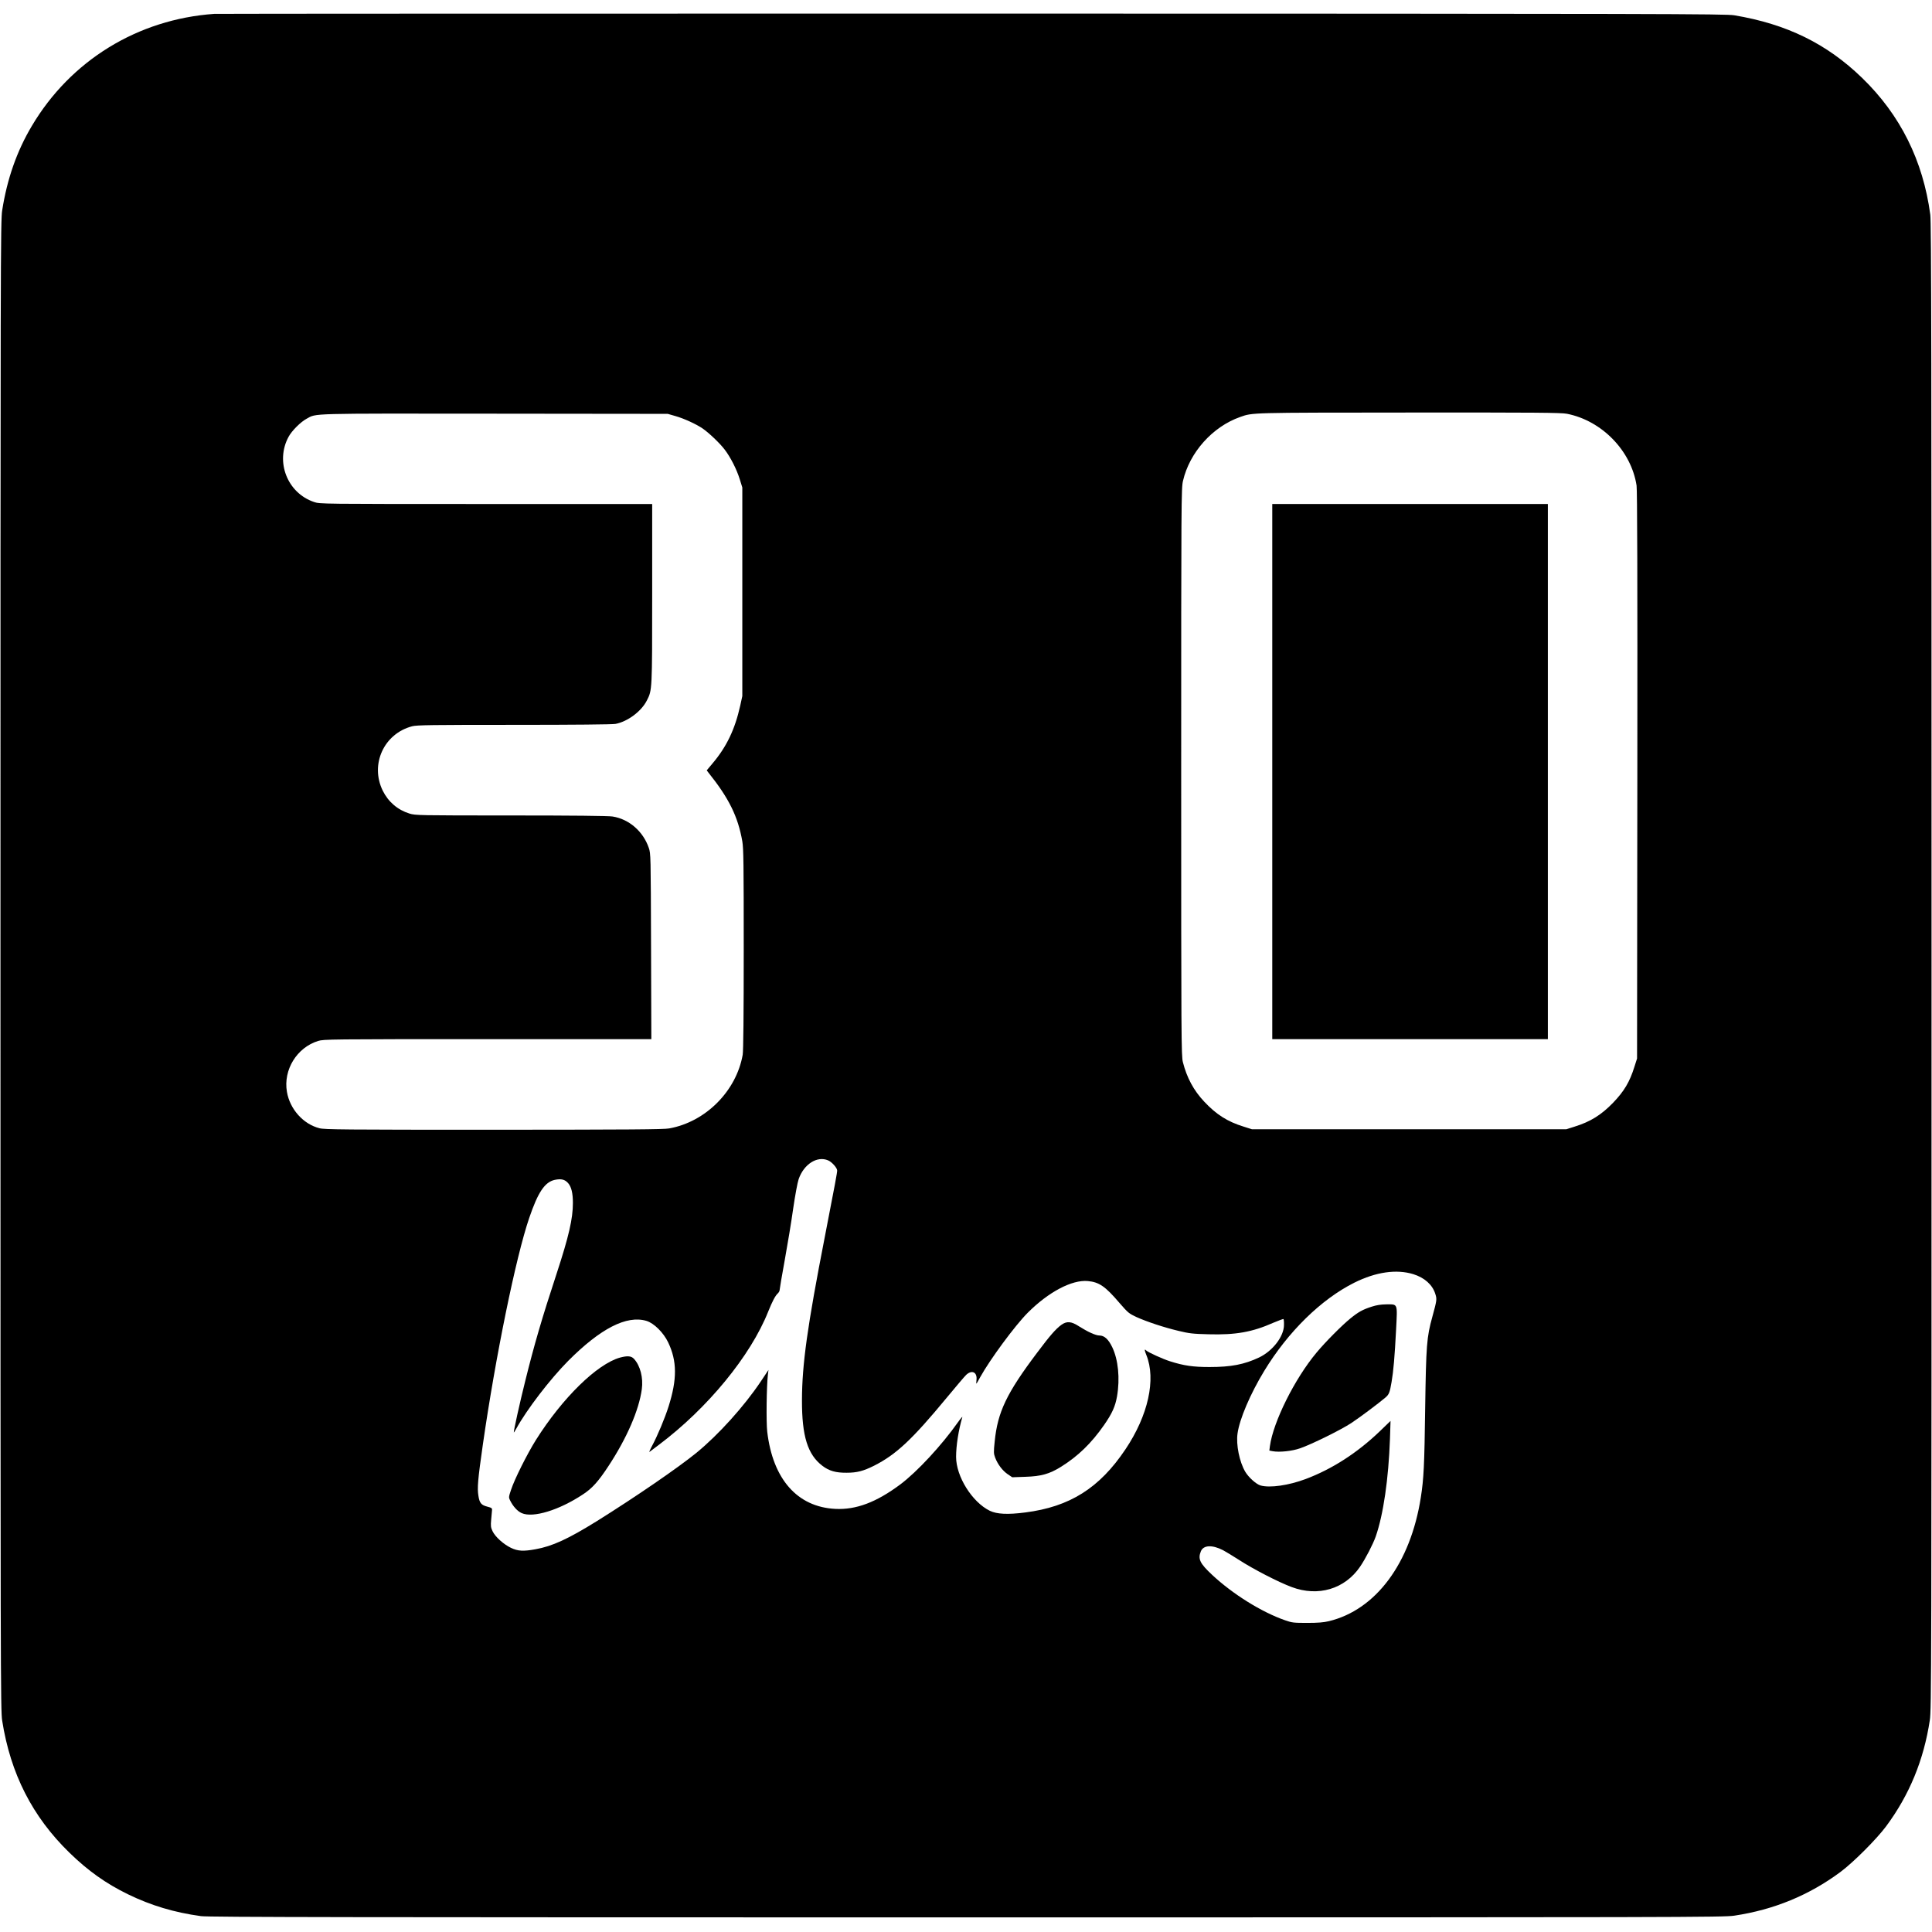
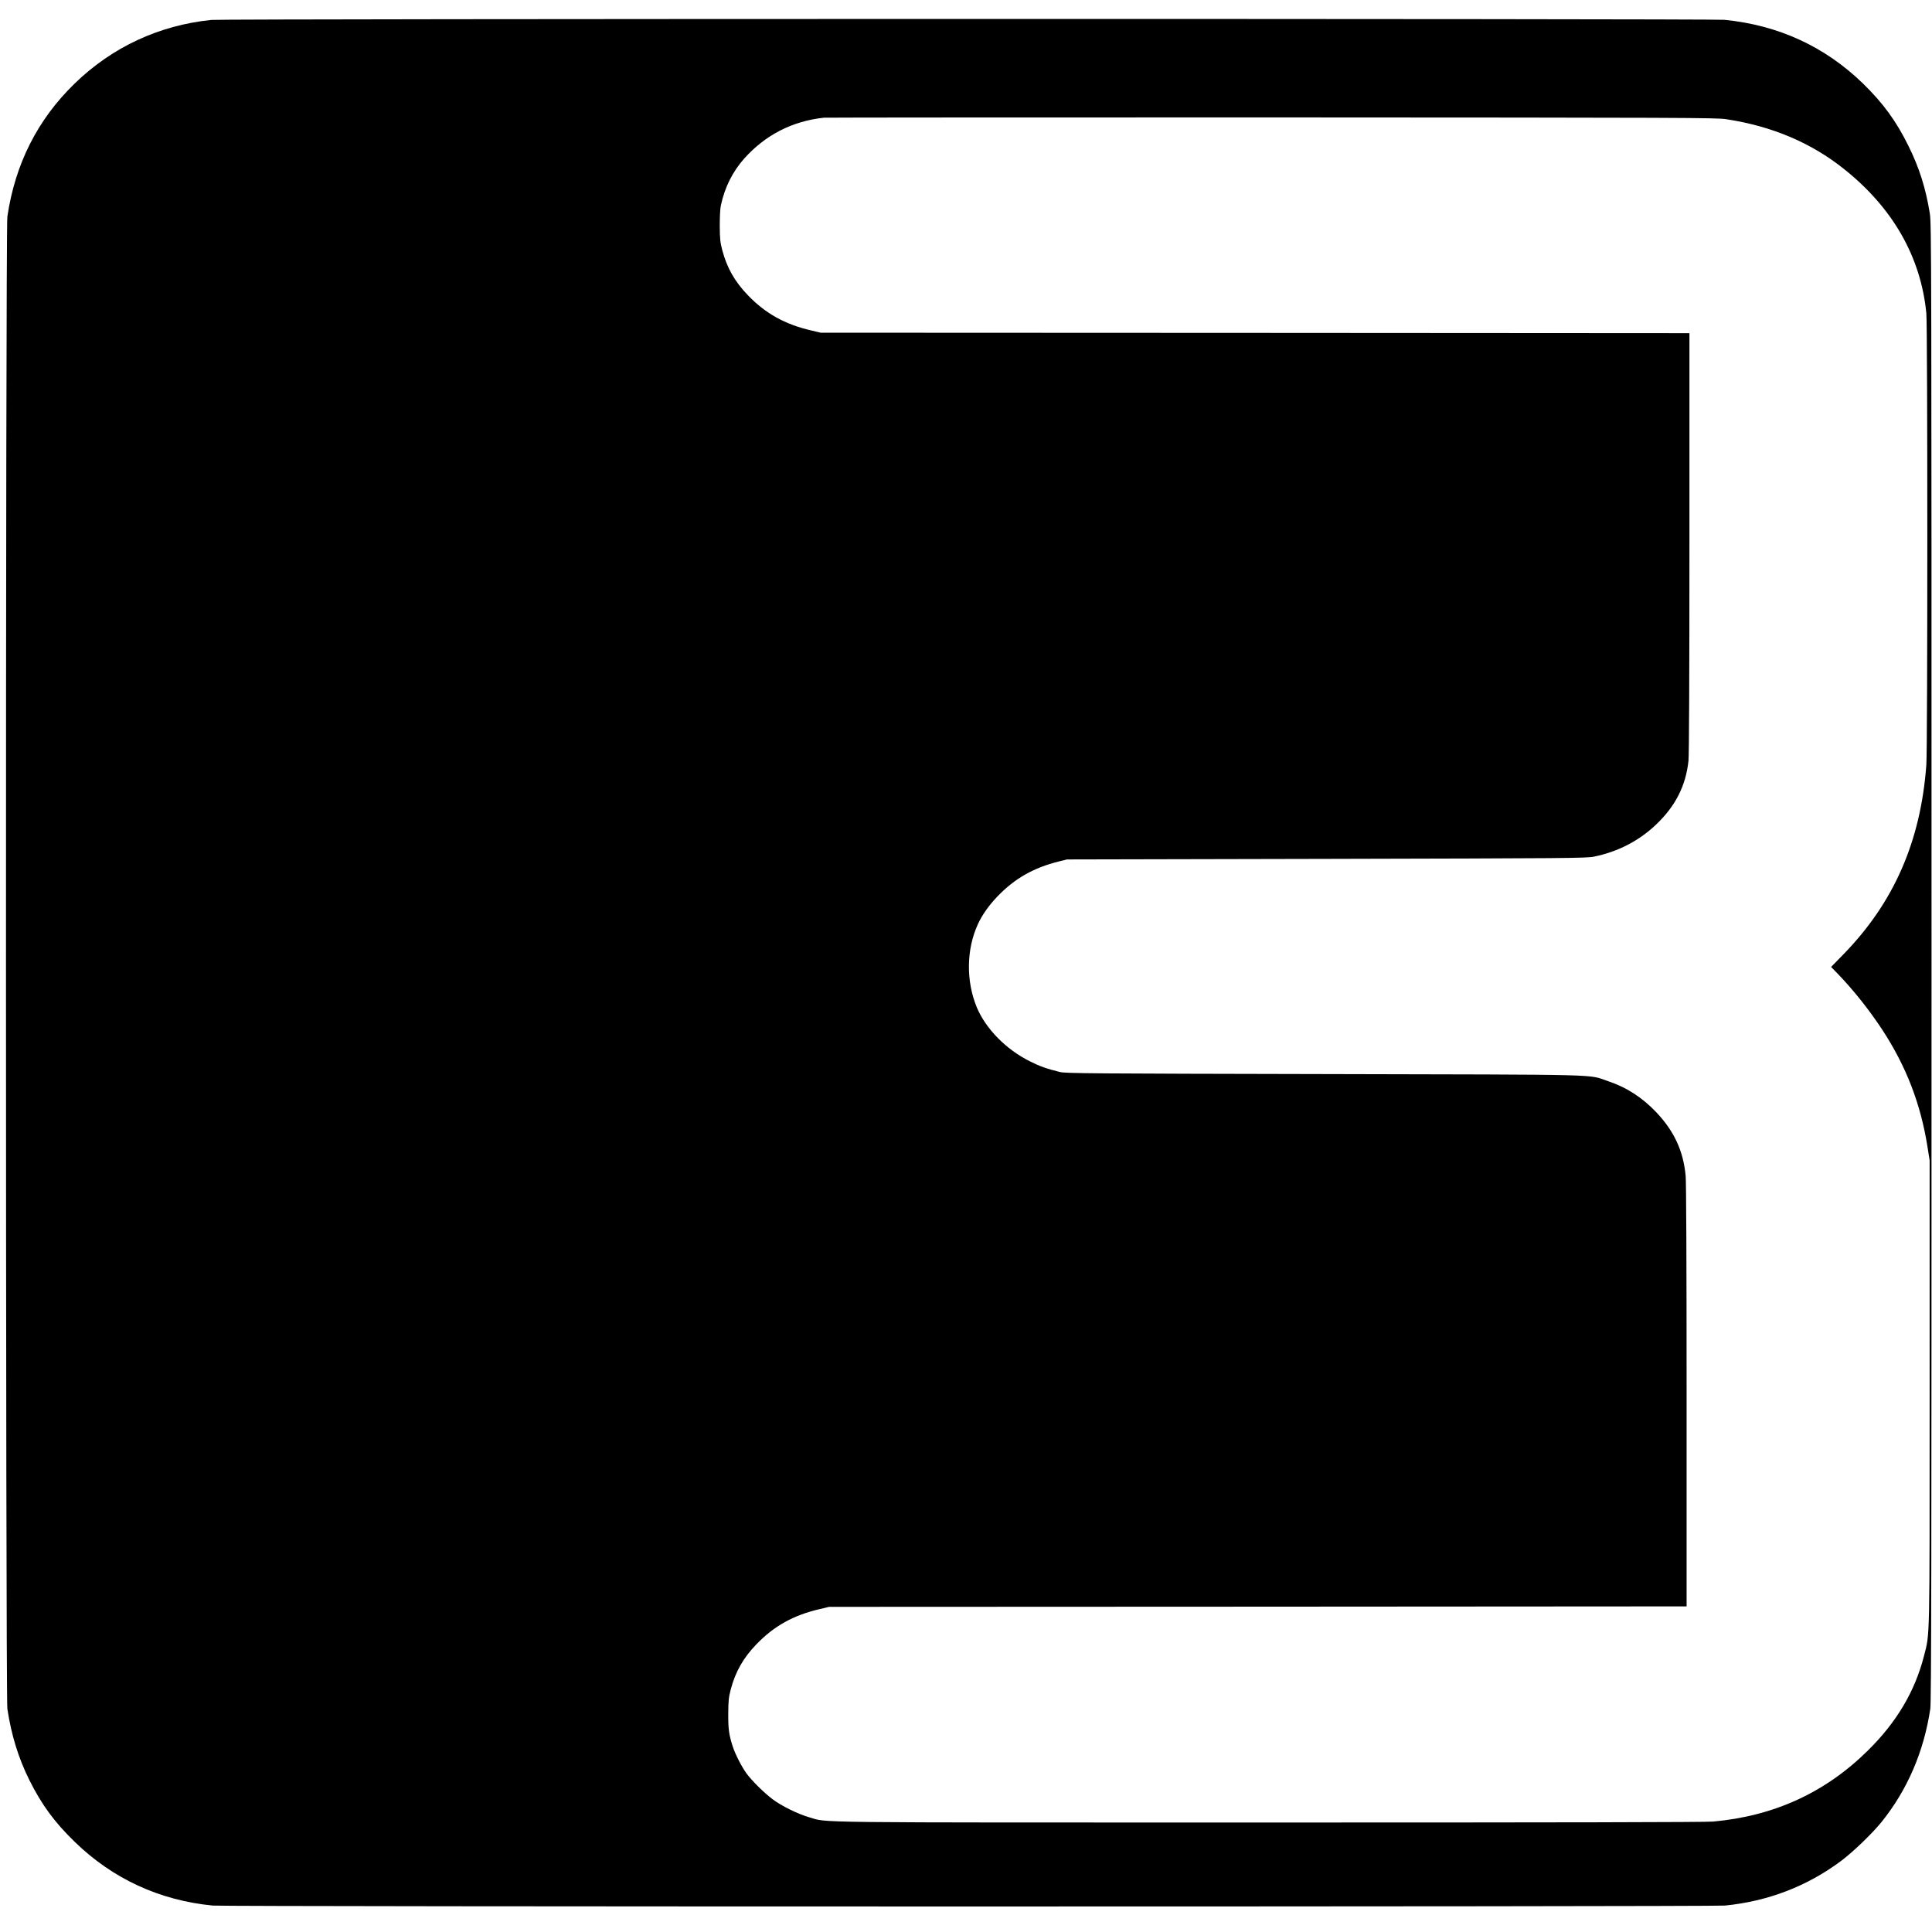
<svg xmlns="http://www.w3.org/2000/svg" version="1.0" width="2047pt" height="2047pt" viewBox="0 0 2047 2047" preserveAspectRatio="xMidYMid meet">
  <g transform="translate(0,2047) scale(0.1,-0.1)" fill="#000000" stroke="none">
-     <path d="M2270 20323 c-811 -57 -1522 -494 -1933 -1188 -159 -267 -262 -562 -314 -895 -17 -110 -18 -465 -18 -8000 0 -7535 1 -7890 18 -8000 88 -562 320 -1018 713 -1400 197 -192 386 -326 619 -440 247 -120 491 -193 775 -232 77 -11 1616 -13 8110 -13 7656 0 8020 1 8135 18 420 63 792 216 1125 463 135 100 384 349 484 484 247 333 399 703 463 1125 17 115 18 449 18 7985 0 6488 -2 7883 -13 7965 -77 574 -318 1058 -723 1450 -375 363 -798 570 -1354 663 -93 15 -681 17 -8080 18 -4389 0 -8000 -1 -8025 -3z m14332 -4237 c371 -73 682 -393 738 -761 7 -49 10 -981 8 -3070 l-3 -3000 -28 -88 c-50 -160 -108 -258 -226 -381 -125 -129 -240 -201 -408 -253 l-88 -28 -1665 0 -1665 0 -88 28 c-172 53 -291 129 -419 266 -111 118 -183 252 -225 417 -17 65 -18 238 -18 3074 0 2891 1 3008 19 3085 70 302 313 574 606 677 134 47 90 46 1787 47 1353 1 1613 -1 1675 -13z m-9447 -24 c90 -25 223 -86 291 -133 65 -45 179 -153 231 -221 63 -82 127 -208 160 -313 l28 -90 0 -1105 0 -1105 -22 -101 c-57 -255 -145 -438 -298 -618 l-57 -68 18 -24 c218 -272 313 -466 359 -728 13 -76 15 -239 15 -1145 0 -695 -4 -1078 -11 -1117 -68 -385 -393 -711 -779 -780 -61 -11 -413 -13 -1860 -14 -1582 0 -1793 2 -1845 16 -173 44 -314 203 -345 386 -40 233 105 469 331 539 59 18 121 19 1795 19 l1735 0 -3 983 c-3 974 -3 982 -24 1044 -60 175 -210 305 -384 332 -42 7 -427 11 -1076 11 -977 0 -1014 1 -1075 20 -126 39 -225 124 -284 243 -136 279 13 604 312 682 49 13 206 15 1079 15 642 0 1041 4 1075 10 128 24 275 133 333 249 56 109 56 105 56 1134 l0 947 -1760 0 c-1756 0 -1761 0 -1822 21 -284 95 -414 428 -270 692 34 63 127 156 190 190 109 59 -8 56 1992 54 l1835 -2 80 -23z m1618 -7886 c40 -16 97 -80 97 -108 0 -23 -23 -148 -130 -698 -187 -958 -242 -1356 -243 -1735 -1 -381 60 -577 217 -696 71 -54 142 -74 256 -73 110 0 178 18 290 74 234 118 404 277 770 720 98 118 191 228 207 243 61 57 119 28 109 -55 -2 -21 -3 -38 -1 -38 2 0 20 30 40 68 104 188 368 546 504 683 221 221 468 351 636 336 121 -11 186 -56 337 -233 90 -104 101 -112 178 -148 111 -50 291 -110 447 -147 112 -27 151 -32 318 -36 287 -8 463 23 686 122 57 24 105 42 108 39 3 -3 6 -31 5 -62 0 -121 -119 -276 -264 -345 -157 -74 -296 -101 -525 -101 -173 0 -272 14 -419 61 -76 24 -230 94 -251 114 -21 21 -21 6 1 -48 104 -258 19 -640 -221 -998 -275 -411 -590 -610 -1063 -670 -186 -24 -300 -18 -375 18 -187 92 -357 363 -357 571 0 120 26 285 66 421 4 11 -18 -14 -47 -55 -171 -243 -433 -525 -609 -657 -256 -191 -470 -271 -690 -260 -402 20 -662 315 -721 818 -12 102 -7 485 7 604 l6 50 -80 -120 c-178 -266 -448 -565 -682 -757 -198 -161 -638 -463 -1055 -724 -308 -191 -473 -267 -653 -299 -126 -23 -185 -20 -258 15 -79 38 -166 116 -195 176 -19 40 -21 55 -15 122 4 43 8 88 9 101 2 21 -4 26 -47 37 -67 17 -85 38 -97 115 -14 84 -6 172 47 544 134 931 349 1984 491 2400 93 273 165 381 271 404 68 14 106 5 141 -34 35 -40 51 -107 51 -210 0 -167 -42 -351 -173 -751 -156 -474 -237 -753 -331 -1132 -58 -231 -127 -544 -122 -549 1 -2 13 16 26 40 112 204 358 524 550 718 343 344 619 486 829 424 80 -24 181 -124 231 -229 94 -198 95 -389 4 -677 -41 -129 -117 -310 -175 -418 -22 -41 -34 -70 -27 -64 7 5 51 39 98 74 518 389 973 944 1159 1412 43 107 75 168 100 191 12 11 21 27 21 36 0 10 24 152 54 316 30 165 71 412 90 549 20 138 46 278 58 312 55 158 195 248 311 199z m6201 -1206 c119 -37 203 -112 233 -208 19 -58 17 -68 -31 -244 -60 -217 -66 -298 -76 -968 -8 -605 -15 -747 -46 -945 -109 -698 -476 -1192 -975 -1312 -54 -13 -115 -18 -229 -18 -144 0 -161 2 -235 28 -249 87 -552 276 -770 479 -133 124 -155 170 -121 253 28 65 120 69 235 10 25 -13 102 -60 171 -104 148 -96 415 -234 555 -286 281 -106 564 -21 725 215 58 85 137 238 166 320 81 232 136 611 151 1035 l6 190 -116 -112 c-237 -227 -504 -399 -784 -504 -179 -67 -377 -96 -477 -68 -46 13 -127 86 -162 145 -62 105 -99 288 -82 406 21 152 135 420 283 663 253 416 603 759 955 935 227 113 445 145 624 90z" />
-     <path d="M13480 12295 l0 -2835 1460 0 1460 0 0 2835 0 2835 -1460 0 -1460 0 0 -2835z" />
-     <path d="M11244 6432 c-59 -44 -118 -111 -253 -291 -326 -432 -421 -632 -452 -944 -12 -113 -11 -129 5 -171 27 -71 77 -137 132 -175 l49 -33 140 5 c166 5 254 30 375 105 182 113 324 251 459 445 85 123 117 195 136 301 33 191 13 391 -51 523 -40 84 -84 123 -135 123 -40 0 -127 40 -218 98 -81 53 -129 56 -187 14z" />
-     <path d="M6569 6086 c-243 -68 -610 -427 -891 -873 -93 -149 -226 -414 -263 -527 -25 -74 -26 -82 -12 -110 32 -66 79 -118 125 -138 120 -53 396 31 649 199 97 63 165 139 272 303 193 294 321 590 351 810 17 122 -16 250 -83 323 -29 31 -69 34 -148 13z" />
-     <path d="M14535 6626 c-97 -31 -142 -56 -227 -125 -90 -73 -263 -247 -358 -361 -232 -277 -460 -735 -495 -992 l-6 -47 36 -7 c70 -13 206 1 290 31 122 42 434 196 543 268 89 59 283 204 360 269 39 33 47 53 66 165 20 116 33 267 48 557 14 283 21 266 -106 266 -56 -1 -102 -8 -151 -24z" />
+     <path d="M2240 20259 c-556 -57 -1051 -288 -1449 -674 -393 -382 -630 -850 -713 -1410 -20 -135 -19 -15677 0 -15810 42 -278 117 -522 233 -755 130 -261 268 -449 481 -655 402 -391 898 -620 1463 -675 137 -13 15883 -13 16020 0 457 45 873 205 1233 474 129 97 327 288 427 411 274 340 449 746 517 1200 11 74 13 1444 13 7910 0 7508 -1 7825 -18 7933 -44 270 -111 483 -227 717 -130 264 -269 453 -481 660 -404 392 -895 618 -1468 675 -129 13 -15905 12 -16031 -1z m16050 -1052 c485 -74 899 -249 1248 -528 517 -411 814 -932 872 -1528 14 -143 14 -4596 0 -4786 -60 -812 -345 -1461 -882 -2010 l-127 -130 73 -75 c164 -170 333 -383 469 -590 254 -389 407 -785 479 -1240 l23 -145 0 -2460 c0 -2692 3 -2542 -60 -2791 -96 -374 -289 -700 -593 -1000 -451 -446 -995 -696 -1642 -754 -77 -7 -1639 -10 -4699 -10 -5010 0 -4670 -4 -4879 56 -118 34 -293 120 -388 192 -90 68 -215 192 -274 271 -51 70 -122 208 -148 291 -39 123 -47 181 -46 345 1 138 5 173 27 257 49 185 132 332 271 476 188 195 393 309 674 374 l97 23 4543 2 4542 3 0 2228 c0 1418 -4 2266 -10 2333 -25 265 -121 473 -311 674 -148 156 -316 265 -509 329 -226 76 39 69 -3010 76 -2485 5 -2741 7 -2801 22 -138 34 -212 60 -317 113 -253 126 -468 345 -563 573 -114 276 -111 611 11 878 45 99 116 200 209 297 183 190 382 303 651 370 l85 21 2750 6 c2556 6 2756 7 2835 24 250 51 474 166 655 338 207 196 317 413 345 679 6 67 10 854 10 2315 l0 2214 -4602 3 -4603 2 -97 23 c-281 65 -486 179 -674 374 -139 144 -222 291 -271 476 -22 84 -26 119 -27 257 0 98 4 183 12 220 42 193 124 356 247 495 224 250 509 397 845 433 19 2 2152 3 4740 3 4433 -2 4712 -3 4820 -19z" />
  </g>
</svg>
